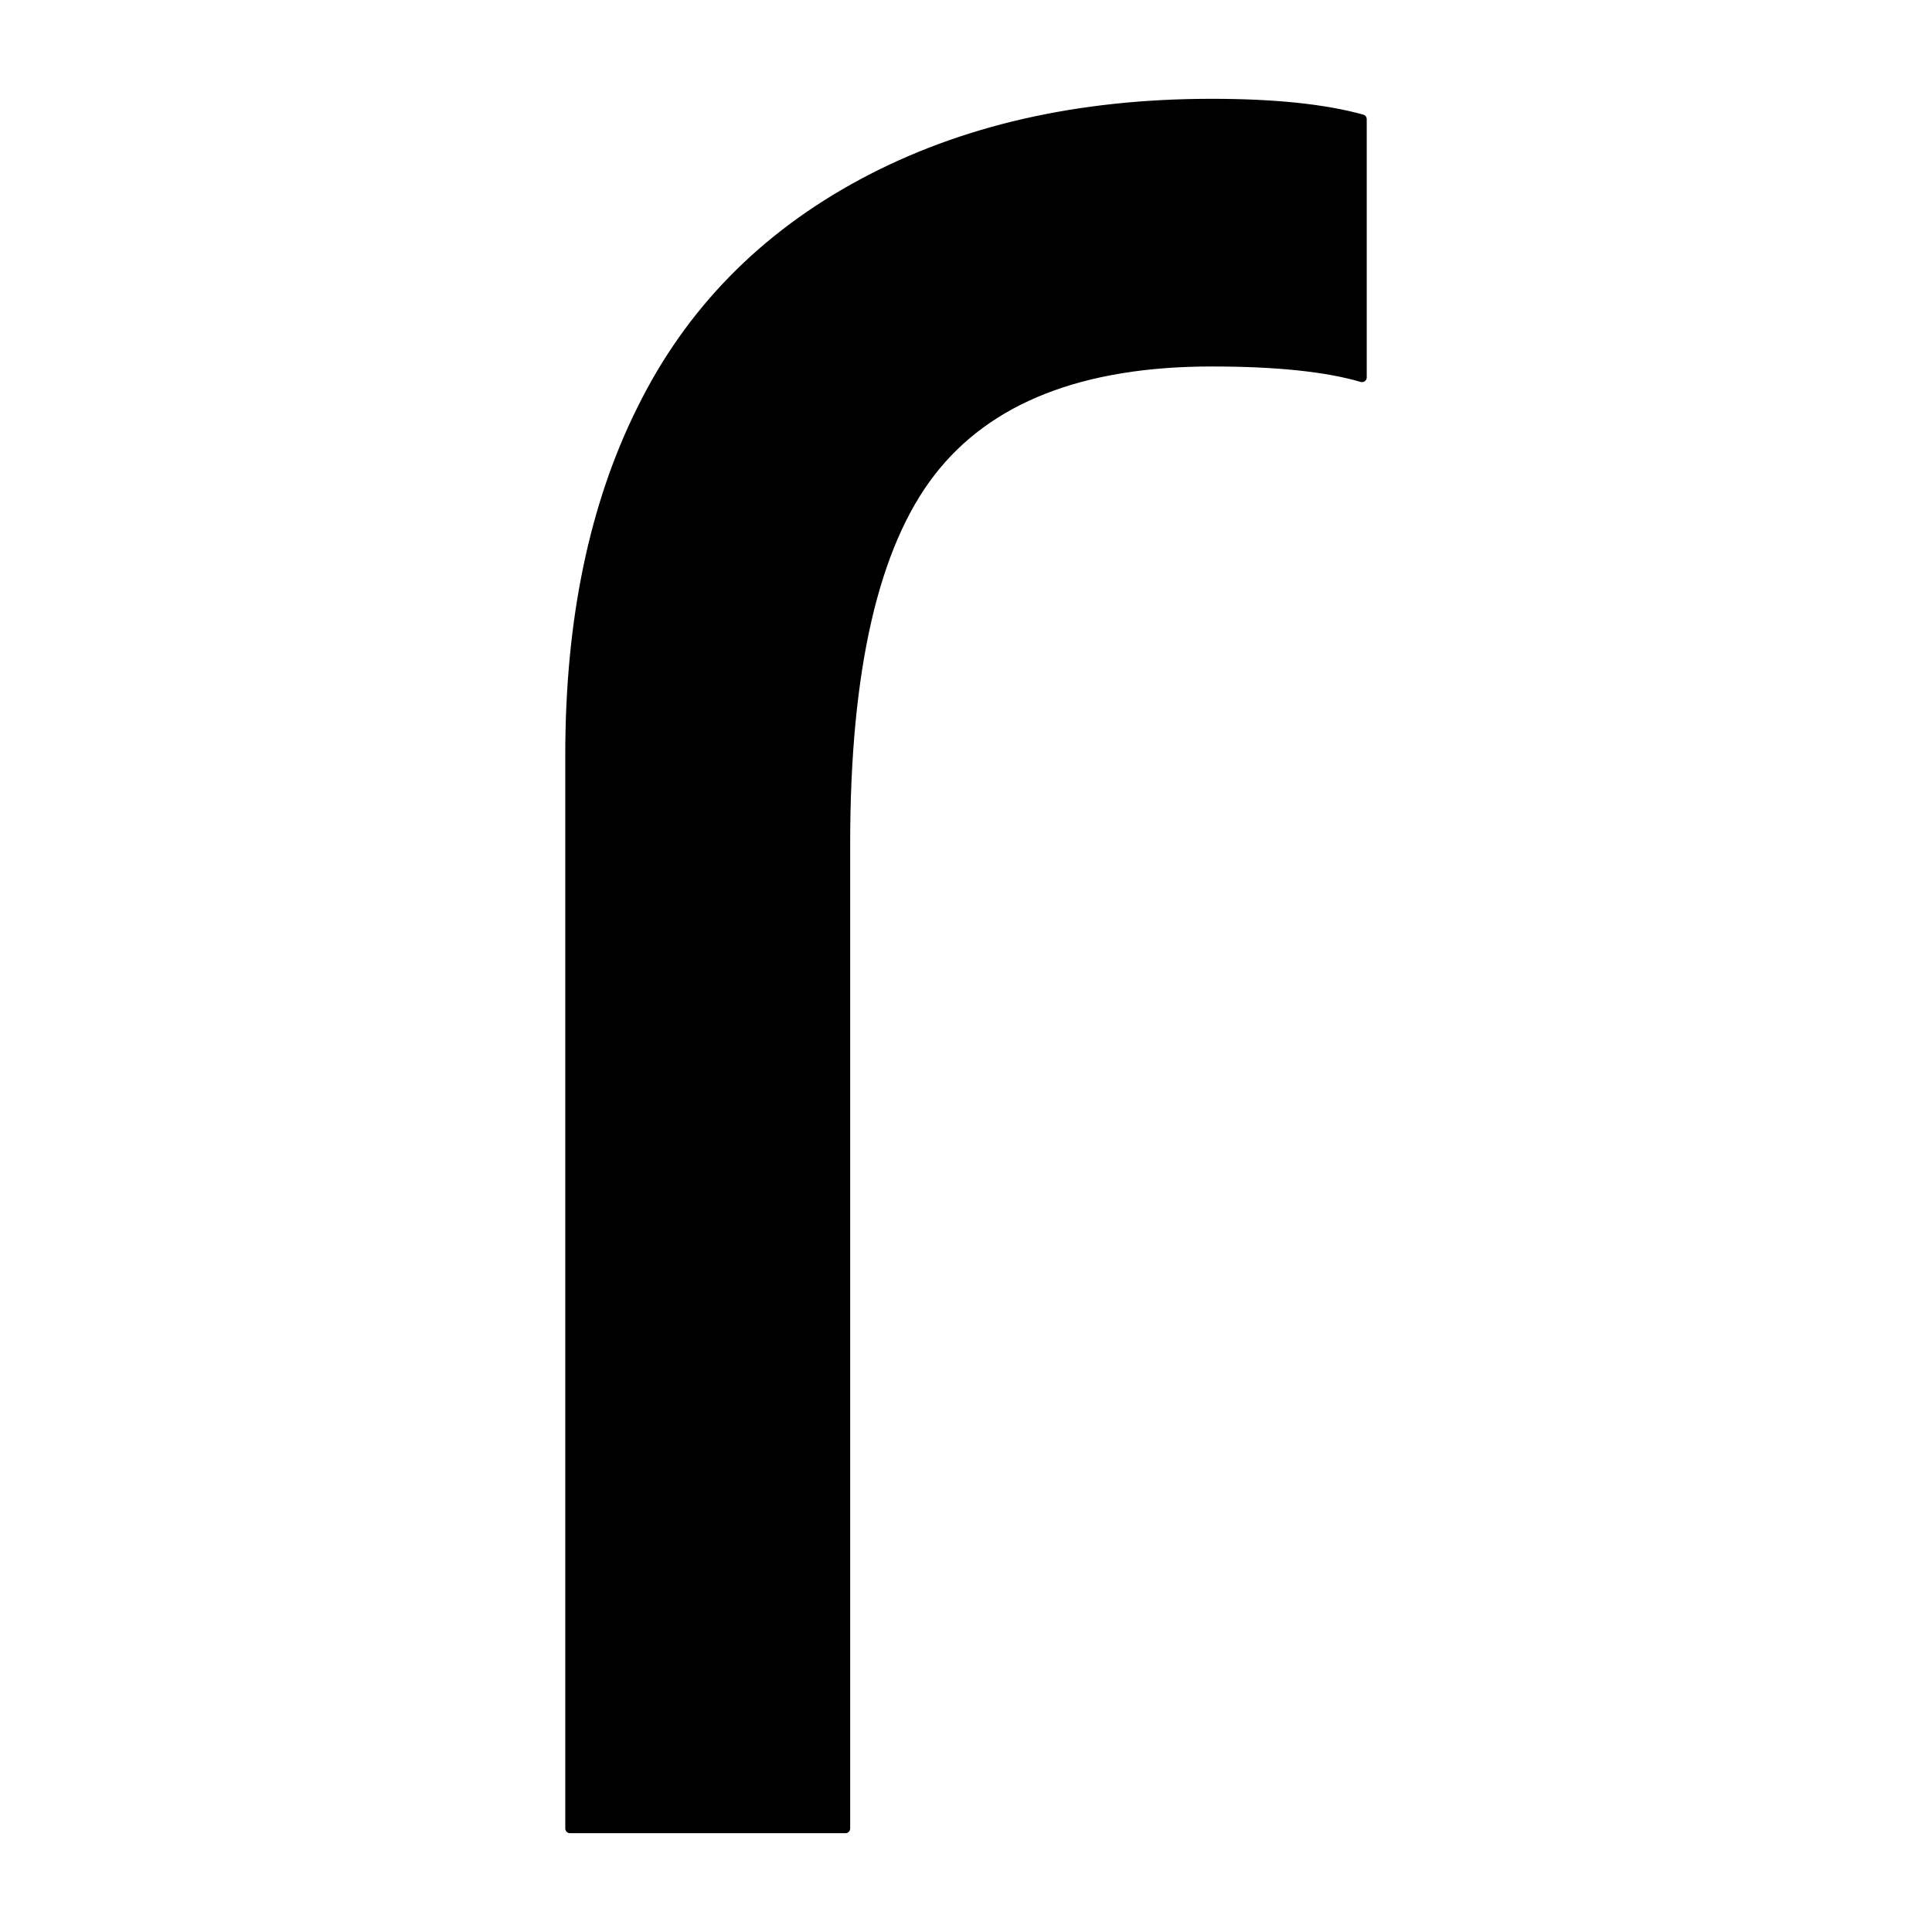
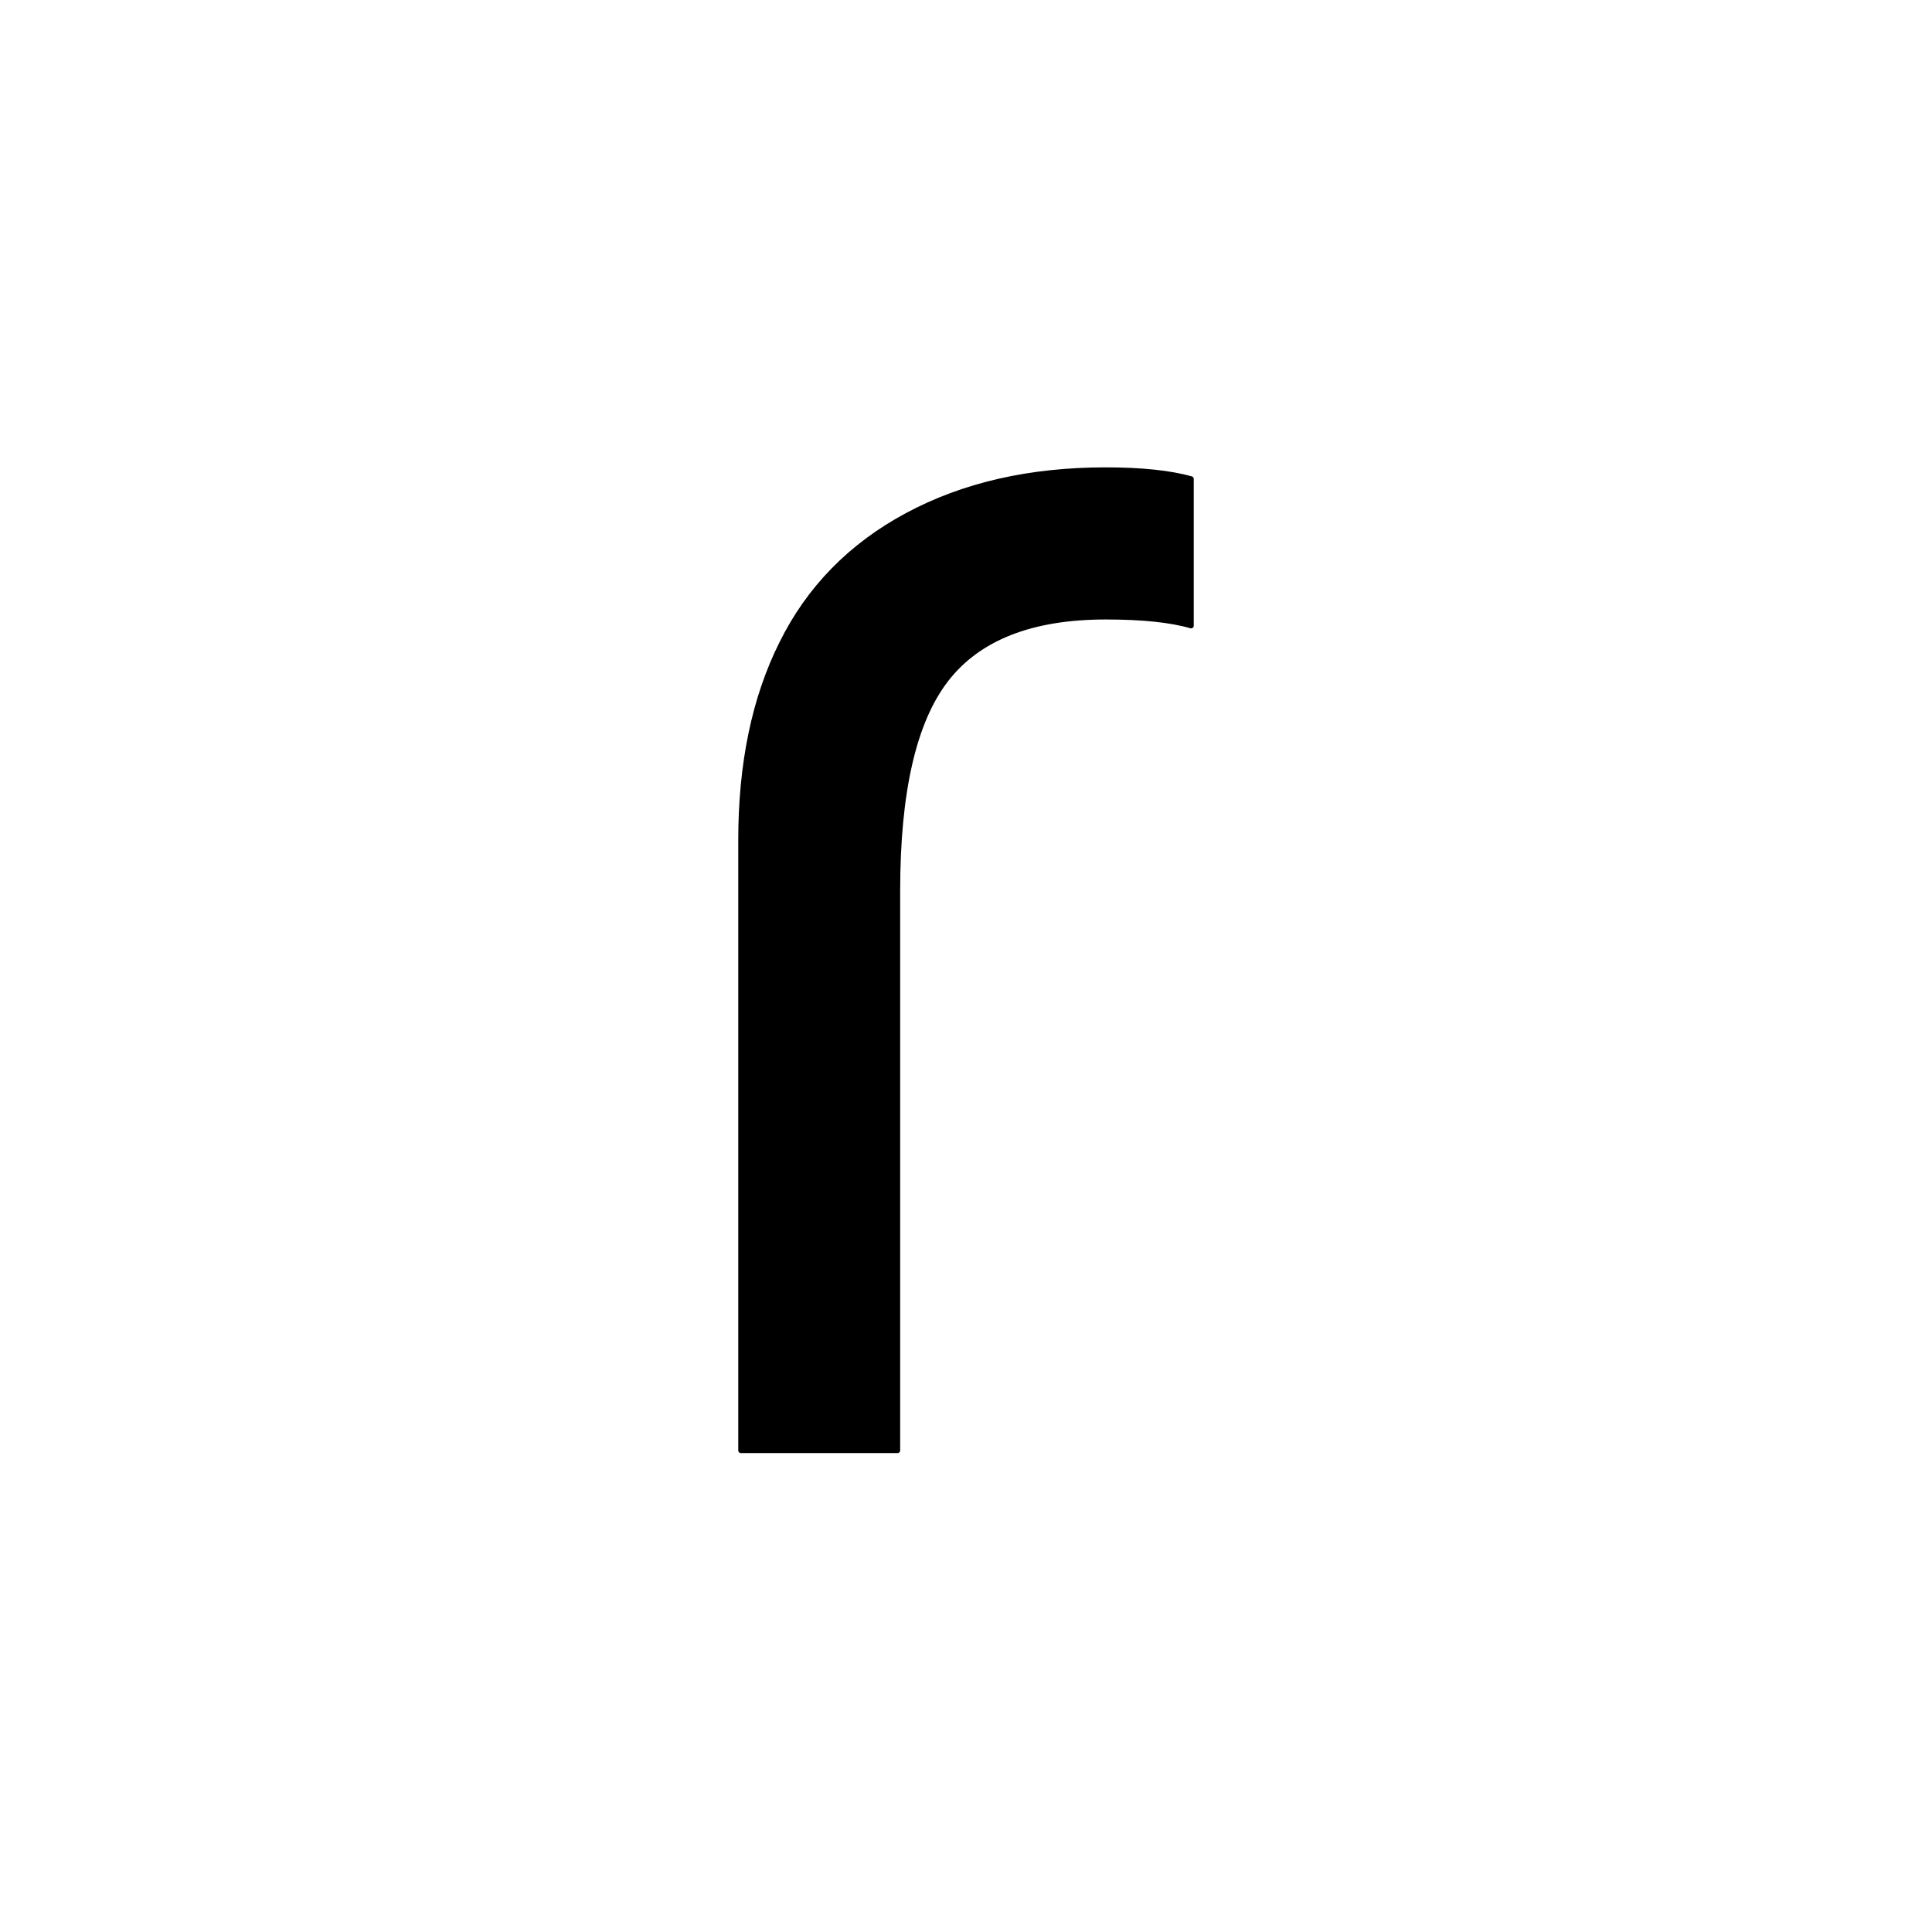
- <svg xmlns="http://www.w3.org/2000/svg" width="1120" height="1120" viewBox="0 0 1120.0 1120.0">
-   <rect x="0" y="0" width="1120.0" height="1120.0" fill="white" />
-   <g transform="translate(201.561,1060.000) scale(0.90744,-0.90744)">
-     <path d="M318 629V0H142V686Q142 815 188 907Q234 1000 329.0 1051.0Q424 1102 552 1102Q612 1102 648 1092V927Q614 937 552 937Q427 937 372.5 866.5Q318 796 318 629Z" fill="#000" stroke="#000" stroke-width="6" stroke-linejoin="round" stroke-linecap="round" />
+ <svg xmlns="http://www.w3.org/2000/svg" width="1120" height="1120" viewBox="0 0 1120.000 1120.000">
+   <rect x="0" y="0" width="1120.000" height="1120.000" fill="white" />
+   <g transform="translate(356.287,840.815) scale(0.51573,-0.51573)">
+     <path d="M318 629V0H142V686Q142 815 188 907Q234 1000 329.0 1051.0Q424 1102 552 1102Q612 1102 648 1092V927Q614 937 552 937Q427 937 372.5 866.5Q318 796 318 629Z" fill="#000000" stroke="#000000" stroke-width="6" stroke-linejoin="round" stroke-linecap="round" />
  </g>
</svg>
